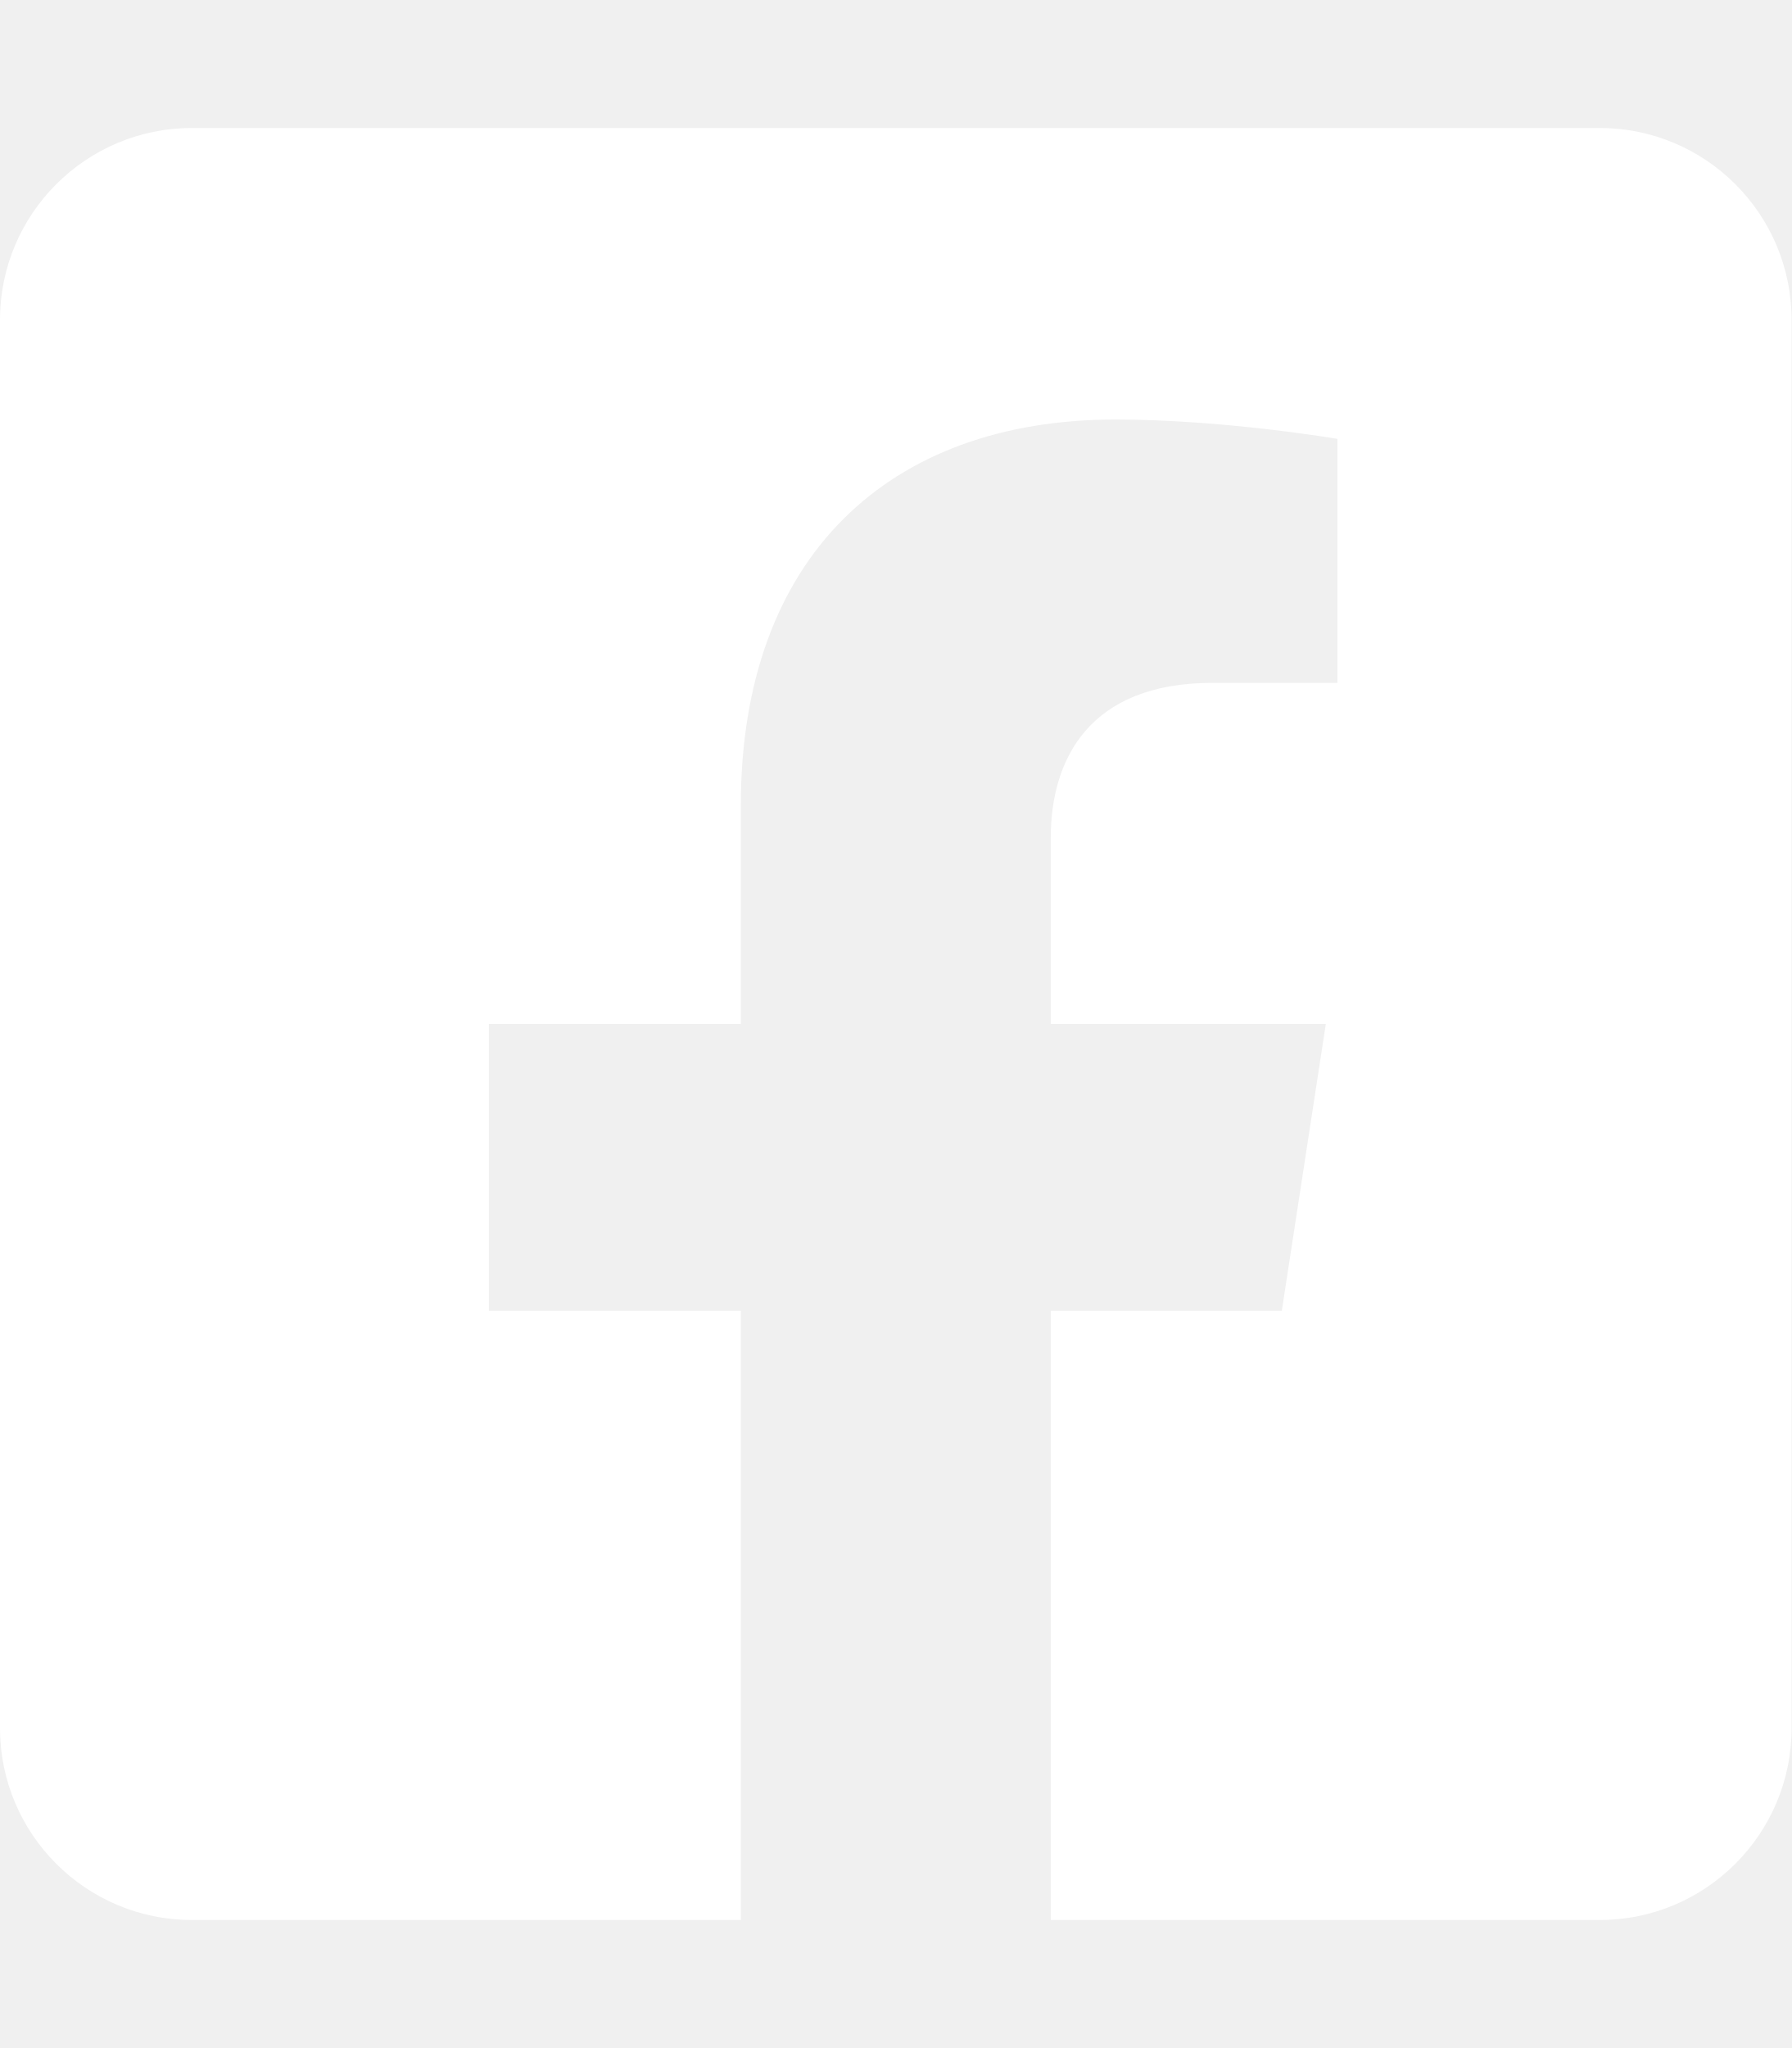
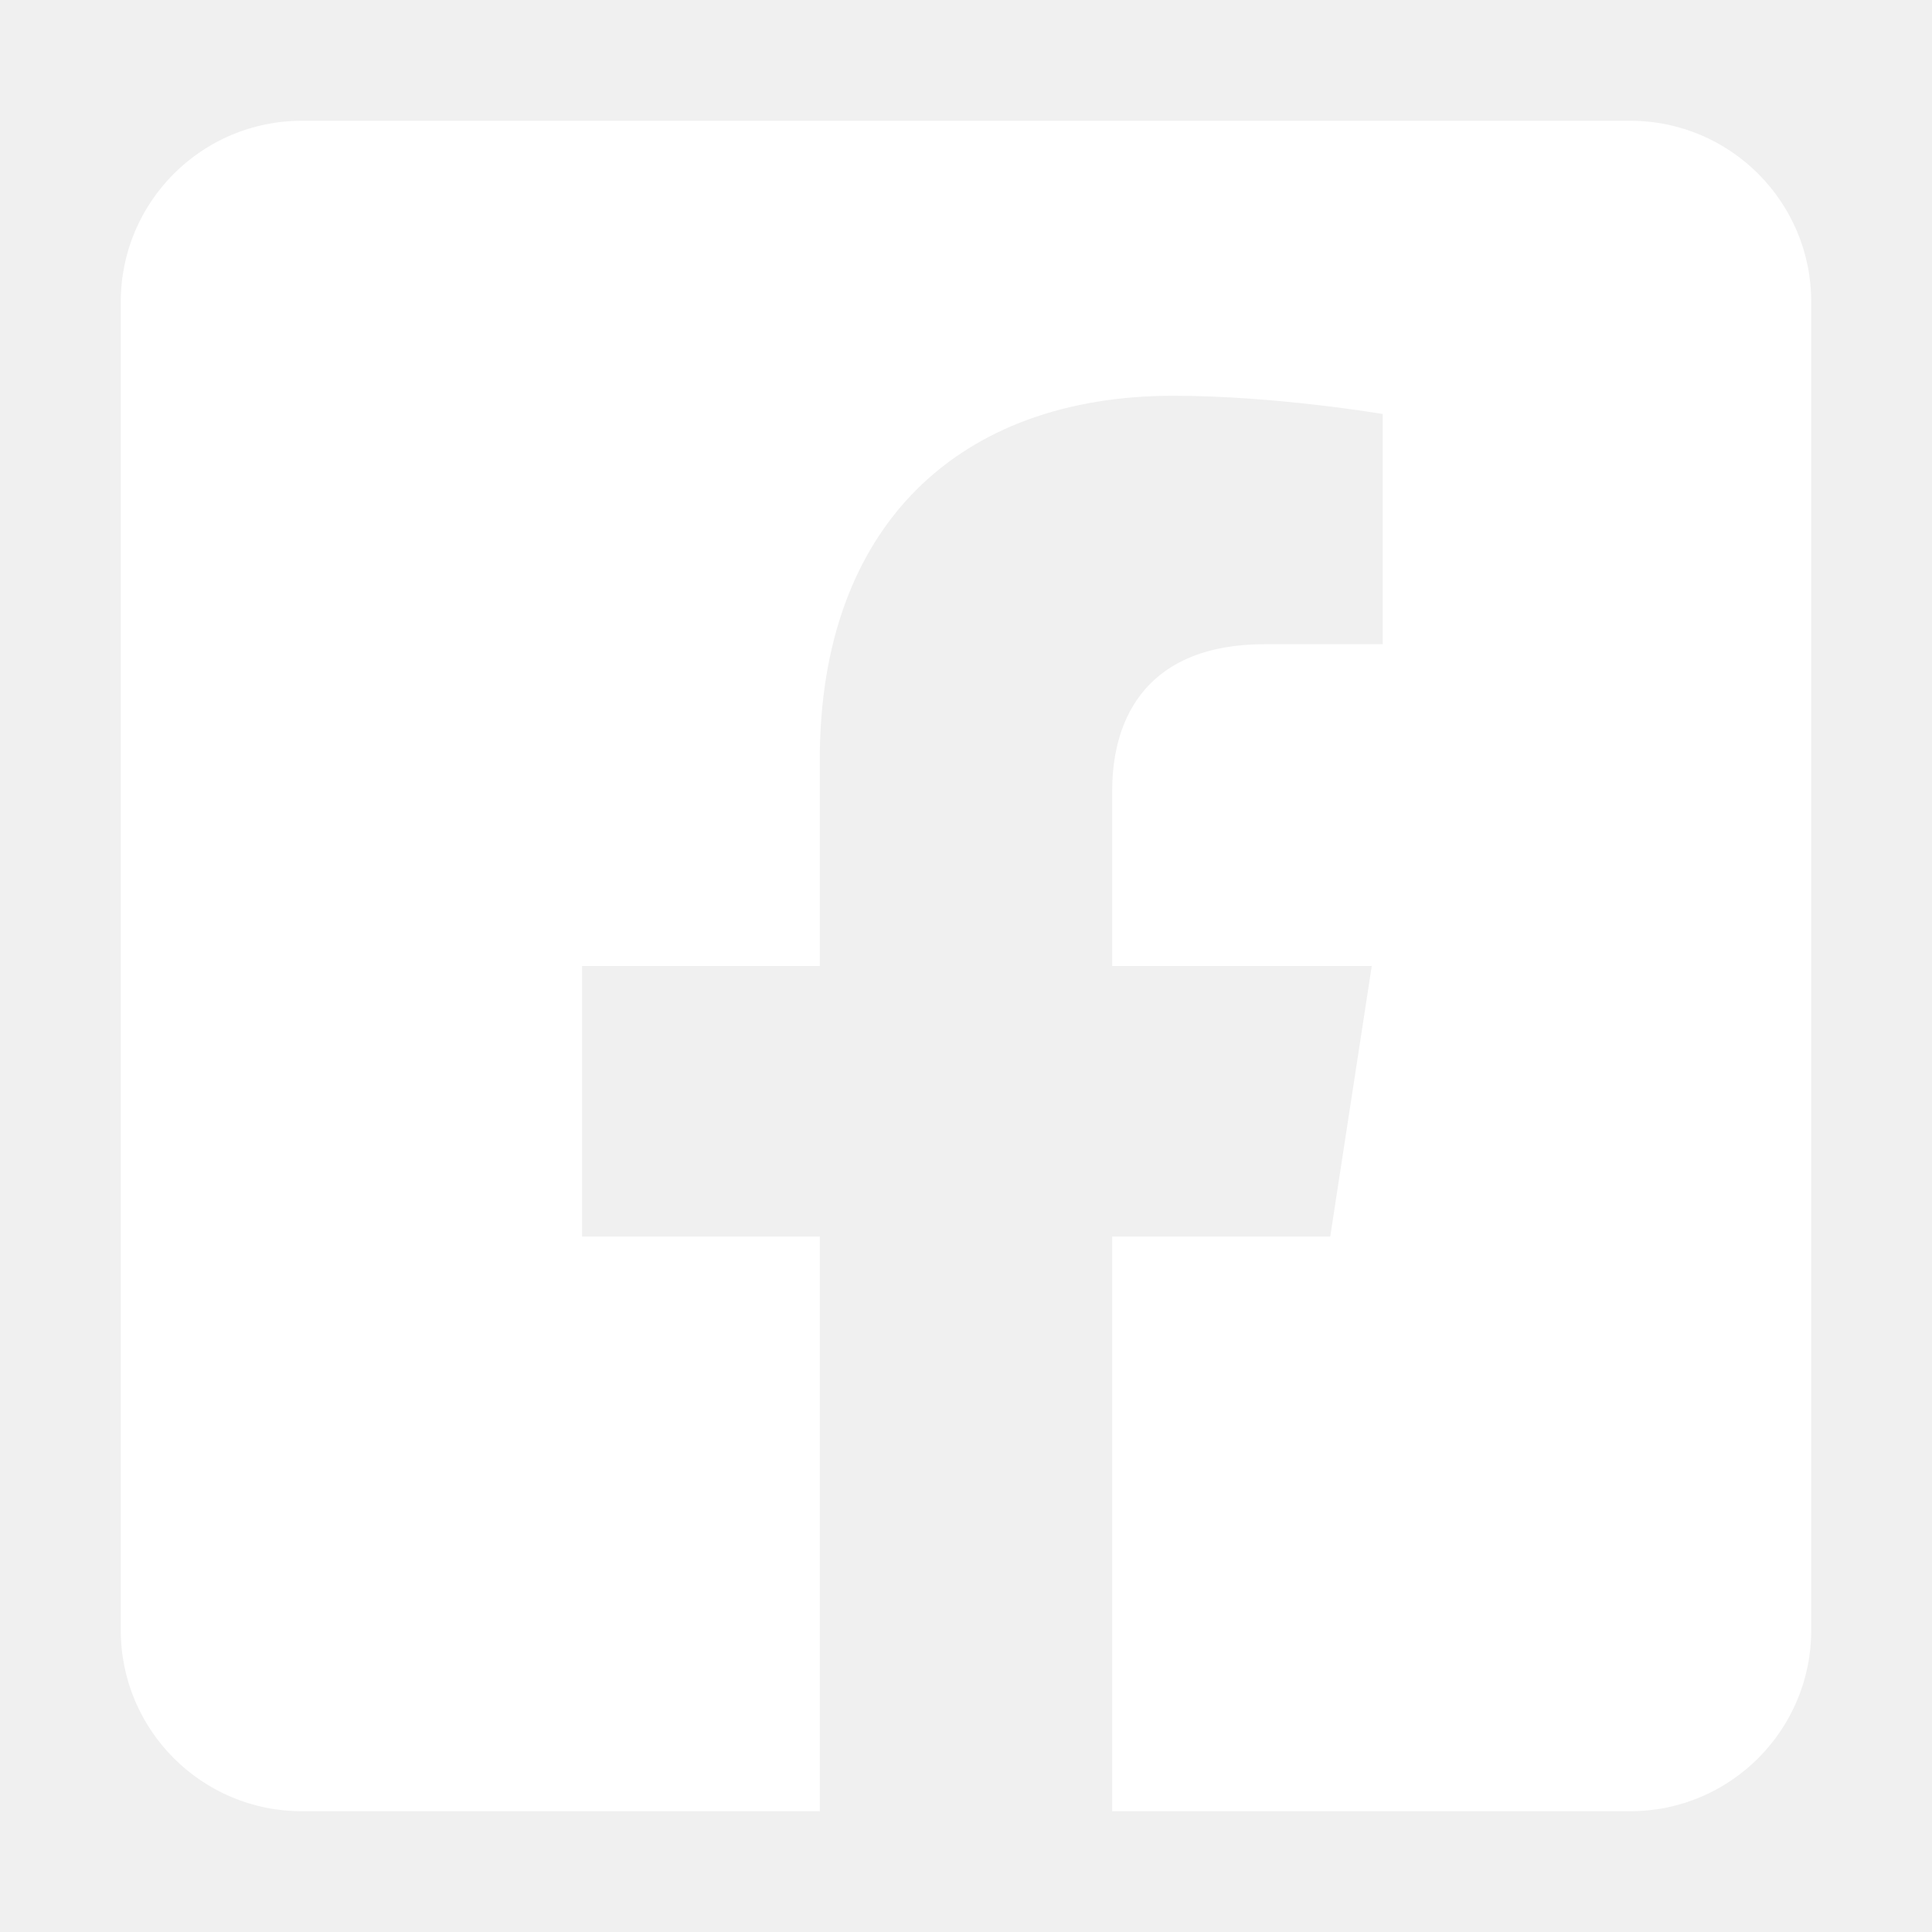
- <svg xmlns="http://www.w3.org/2000/svg" viewBox="0 0 448 512" fill="#ffffff">
+ <svg xmlns="http://www.w3.org/2000/svg" width="32" height="32" viewBox="0 0 448 512" fill="#ffffff">
  <path d="M400 32H48A48 48 0 0 0 0 80v352a48 48 0 0 0 48 48h137.25V327.69h-63V256h63v-54.64c0-62.15 37-96.48 93.67-96.48 27.14 0 55.52 4.84 55.52 4.84v61h-31.27c-30.81 0-40.42 19.12-40.42 38.73V256h68.78l-11 71.69h-57.78V480H400a48 48 0 0 0 48-48V80a48 48 0 0 0-48-48z" />
</svg>
